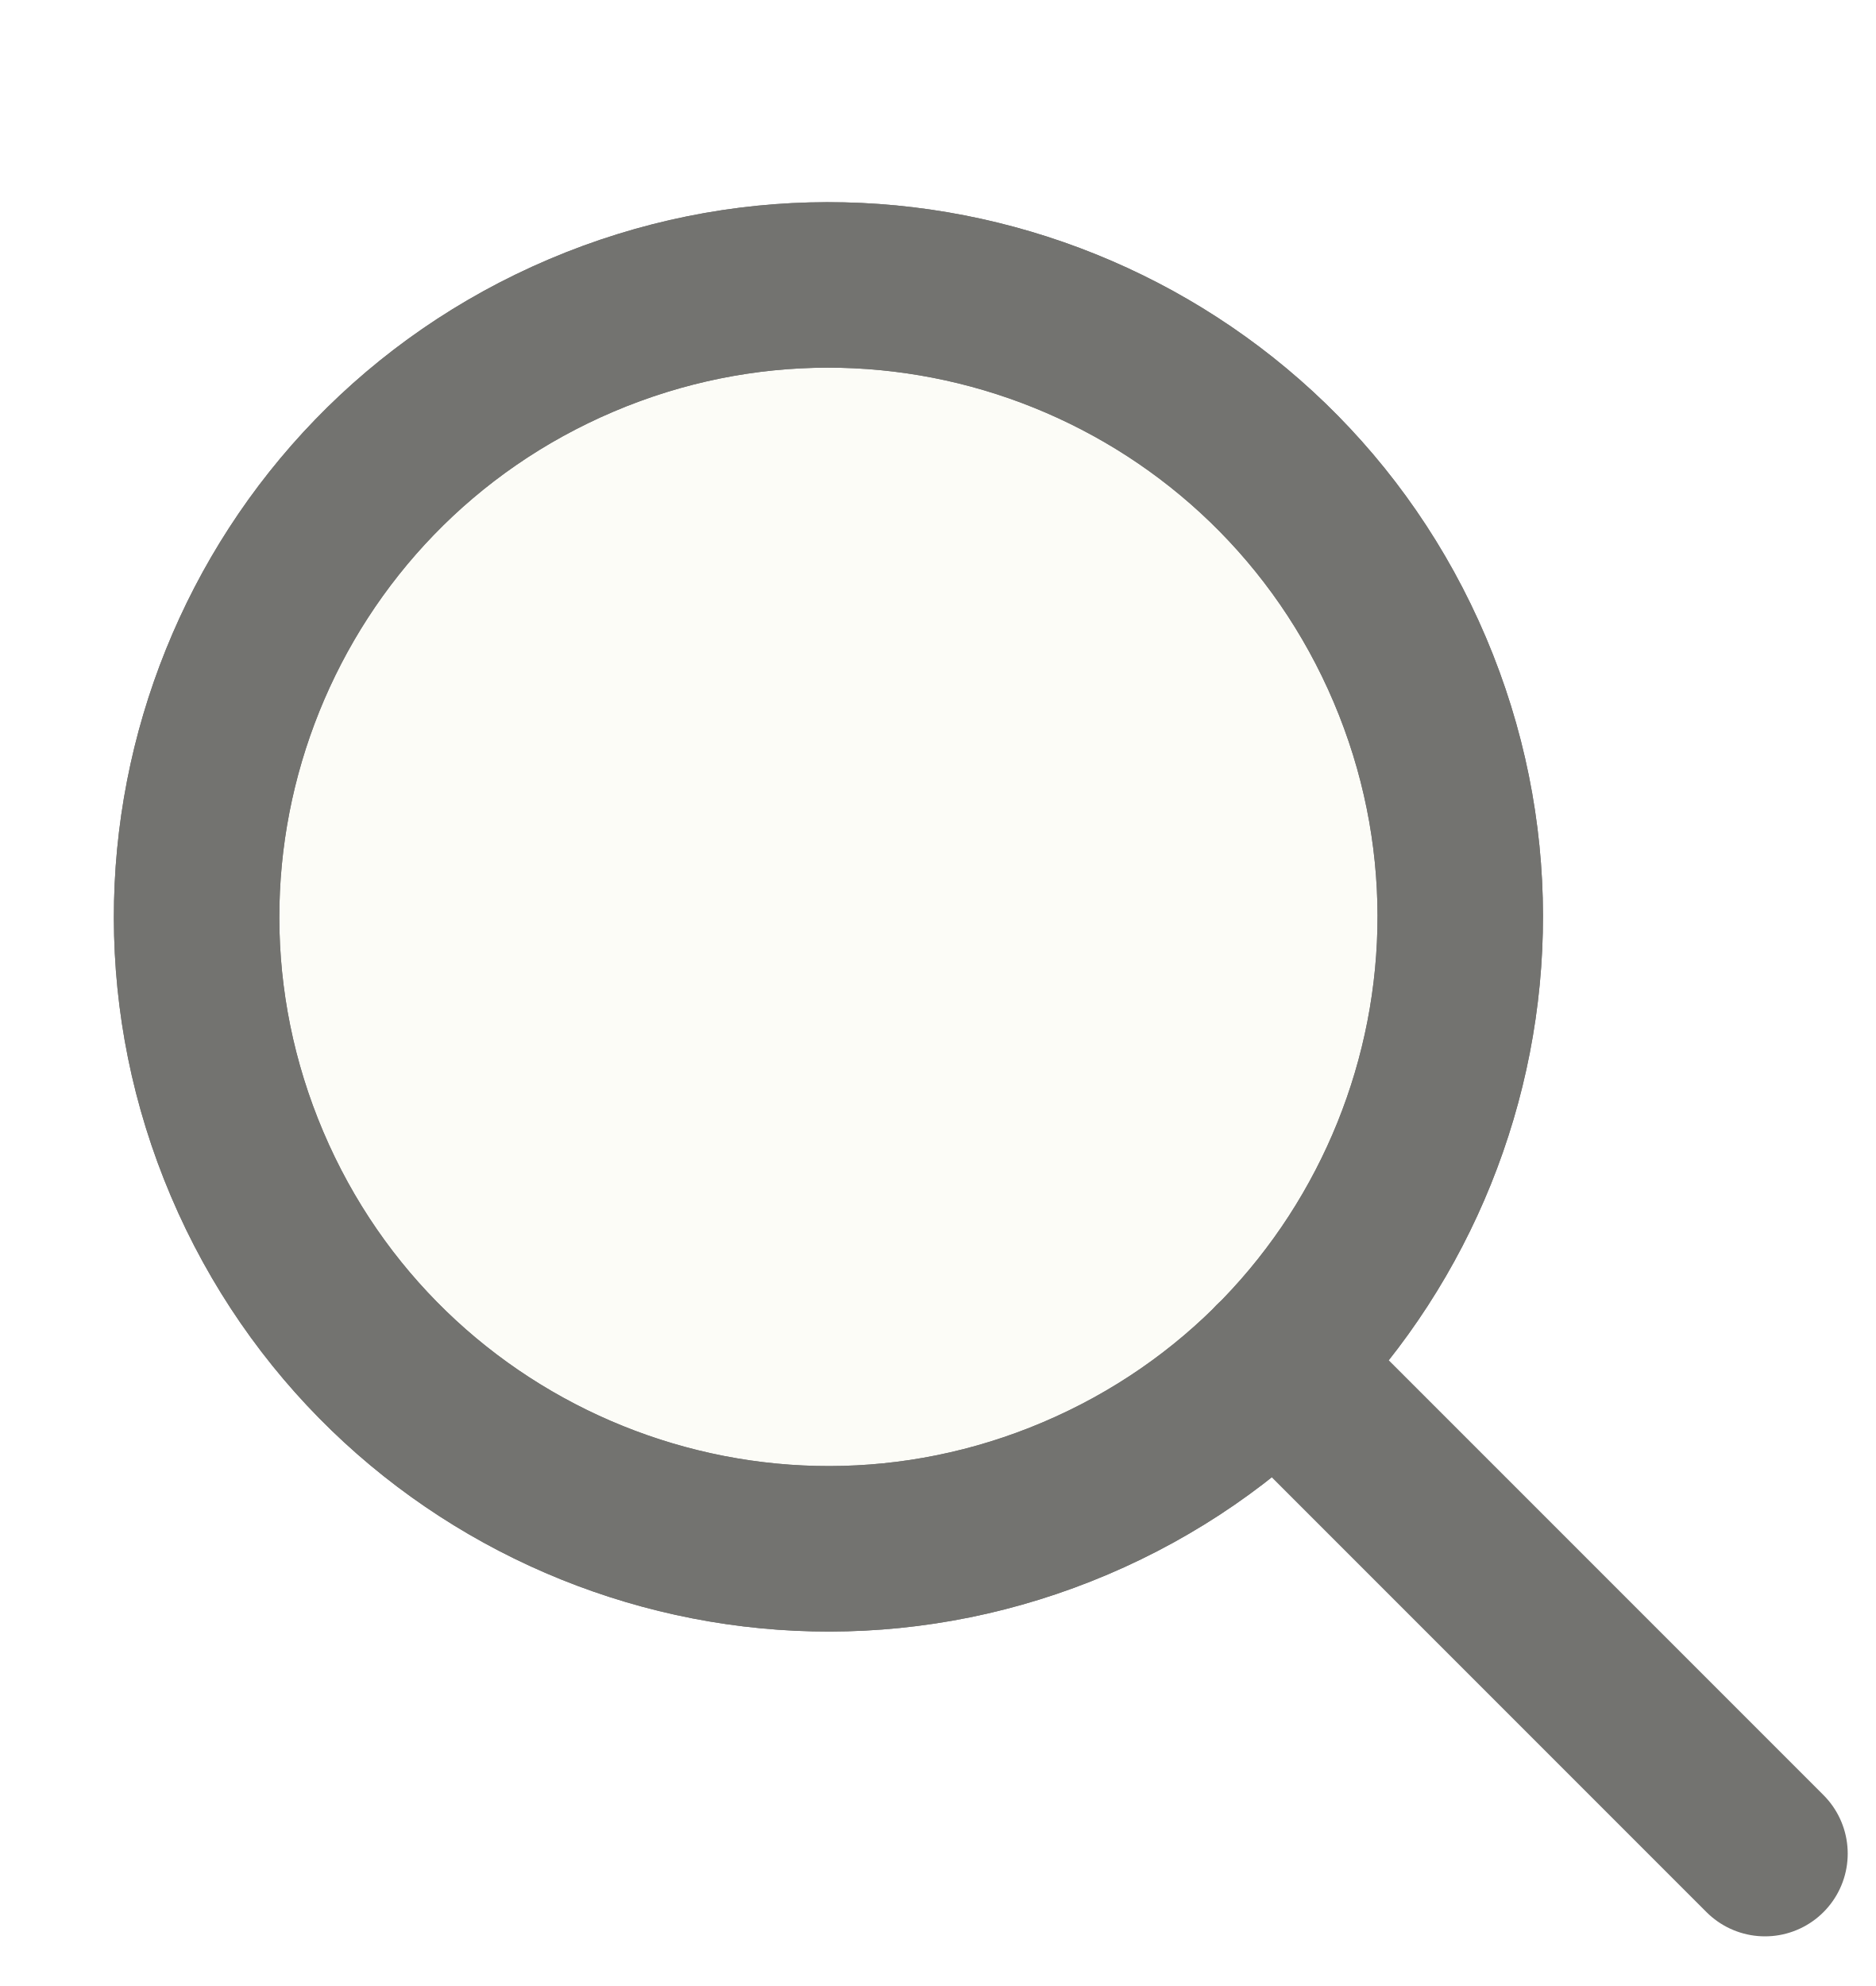
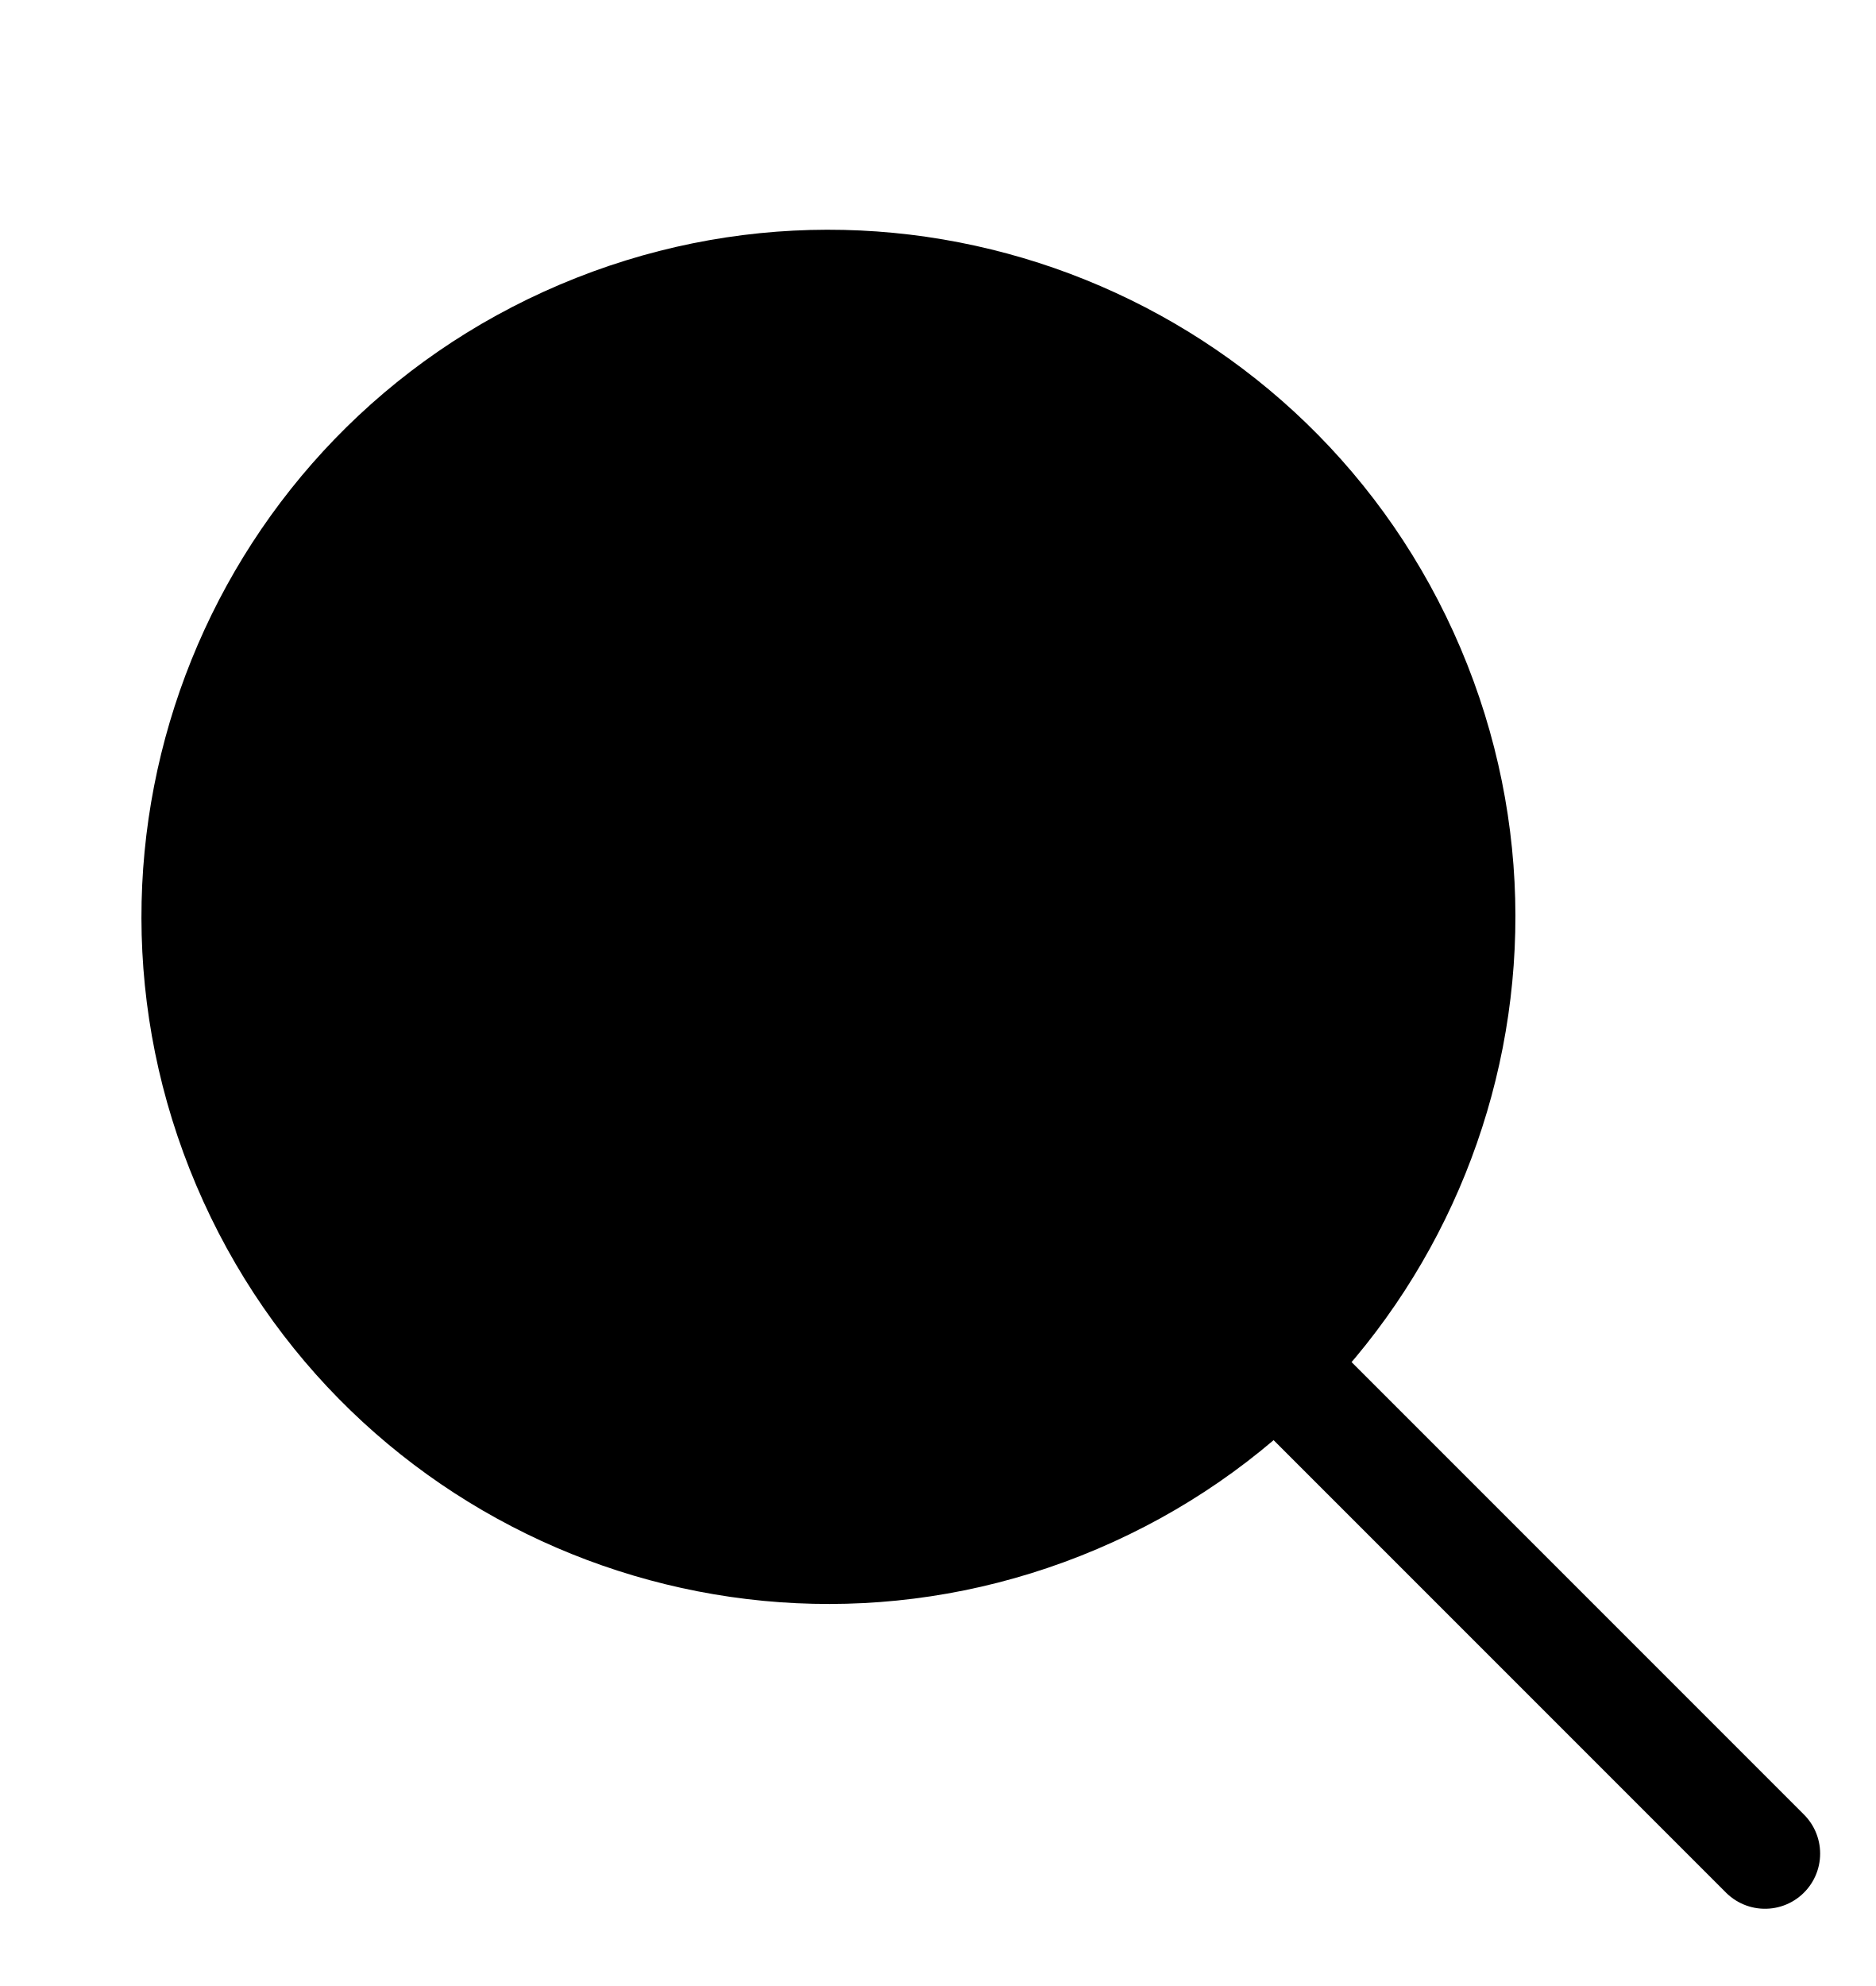
- <svg xmlns="http://www.w3.org/2000/svg" width="17" height="18" viewBox="0 0 17 18" fill="none">
-   <path d="M9.749 13.58C12.66 12.343 14.017 8.981 12.78 6.07C11.543 3.16 8.181 1.803 5.27 3.04C2.359 4.277 1.003 7.639 2.24 10.55C3.477 13.46 6.839 14.817 9.749 13.58Z" fill="#FCFCF7" stroke="#737370" stroke-width="1.5" stroke-linecap="round" stroke-linejoin="round" />
-   <path d="M11.558 12.358L16 16.8M12.78 6.07C14.017 8.981 12.66 12.343 9.749 13.58C6.839 14.817 3.477 13.46 2.24 10.549C1.003 7.639 2.359 4.277 5.27 3.04C8.181 1.803 11.543 3.159 12.78 6.07Z" stroke="#737370" stroke-width="1.5" stroke-linecap="round" stroke-linejoin="round" />
+ <svg xmlns="http://www.w3.org/2000/svg" width="17" height="18" viewBox="0 0 17 18" fill="currentColor">
+   <path d="M9.749 13.58C12.66 12.343 14.017 8.981 12.78 6.07C11.543 3.16 8.181 1.803 5.27 3.04C2.359 4.277 1.003 7.639 2.24 10.55C3.477 13.46 6.839 14.817 9.749 13.58Z" fill="currentColor" />
+   <path d="M11.558 12.358L16 16.8M12.78 6.07C14.017 8.981 12.66 12.343 9.749 13.58C6.839 14.817 3.477 13.46 2.24 10.549C1.003 7.639 2.359 4.277 5.27 3.04C8.181 1.803 11.543 3.159 12.78 6.07Z" stroke="currentColor" stroke-linecap="round" stroke-linejoin="round" vector-effect="non-scaling-stroke" />
</svg>
